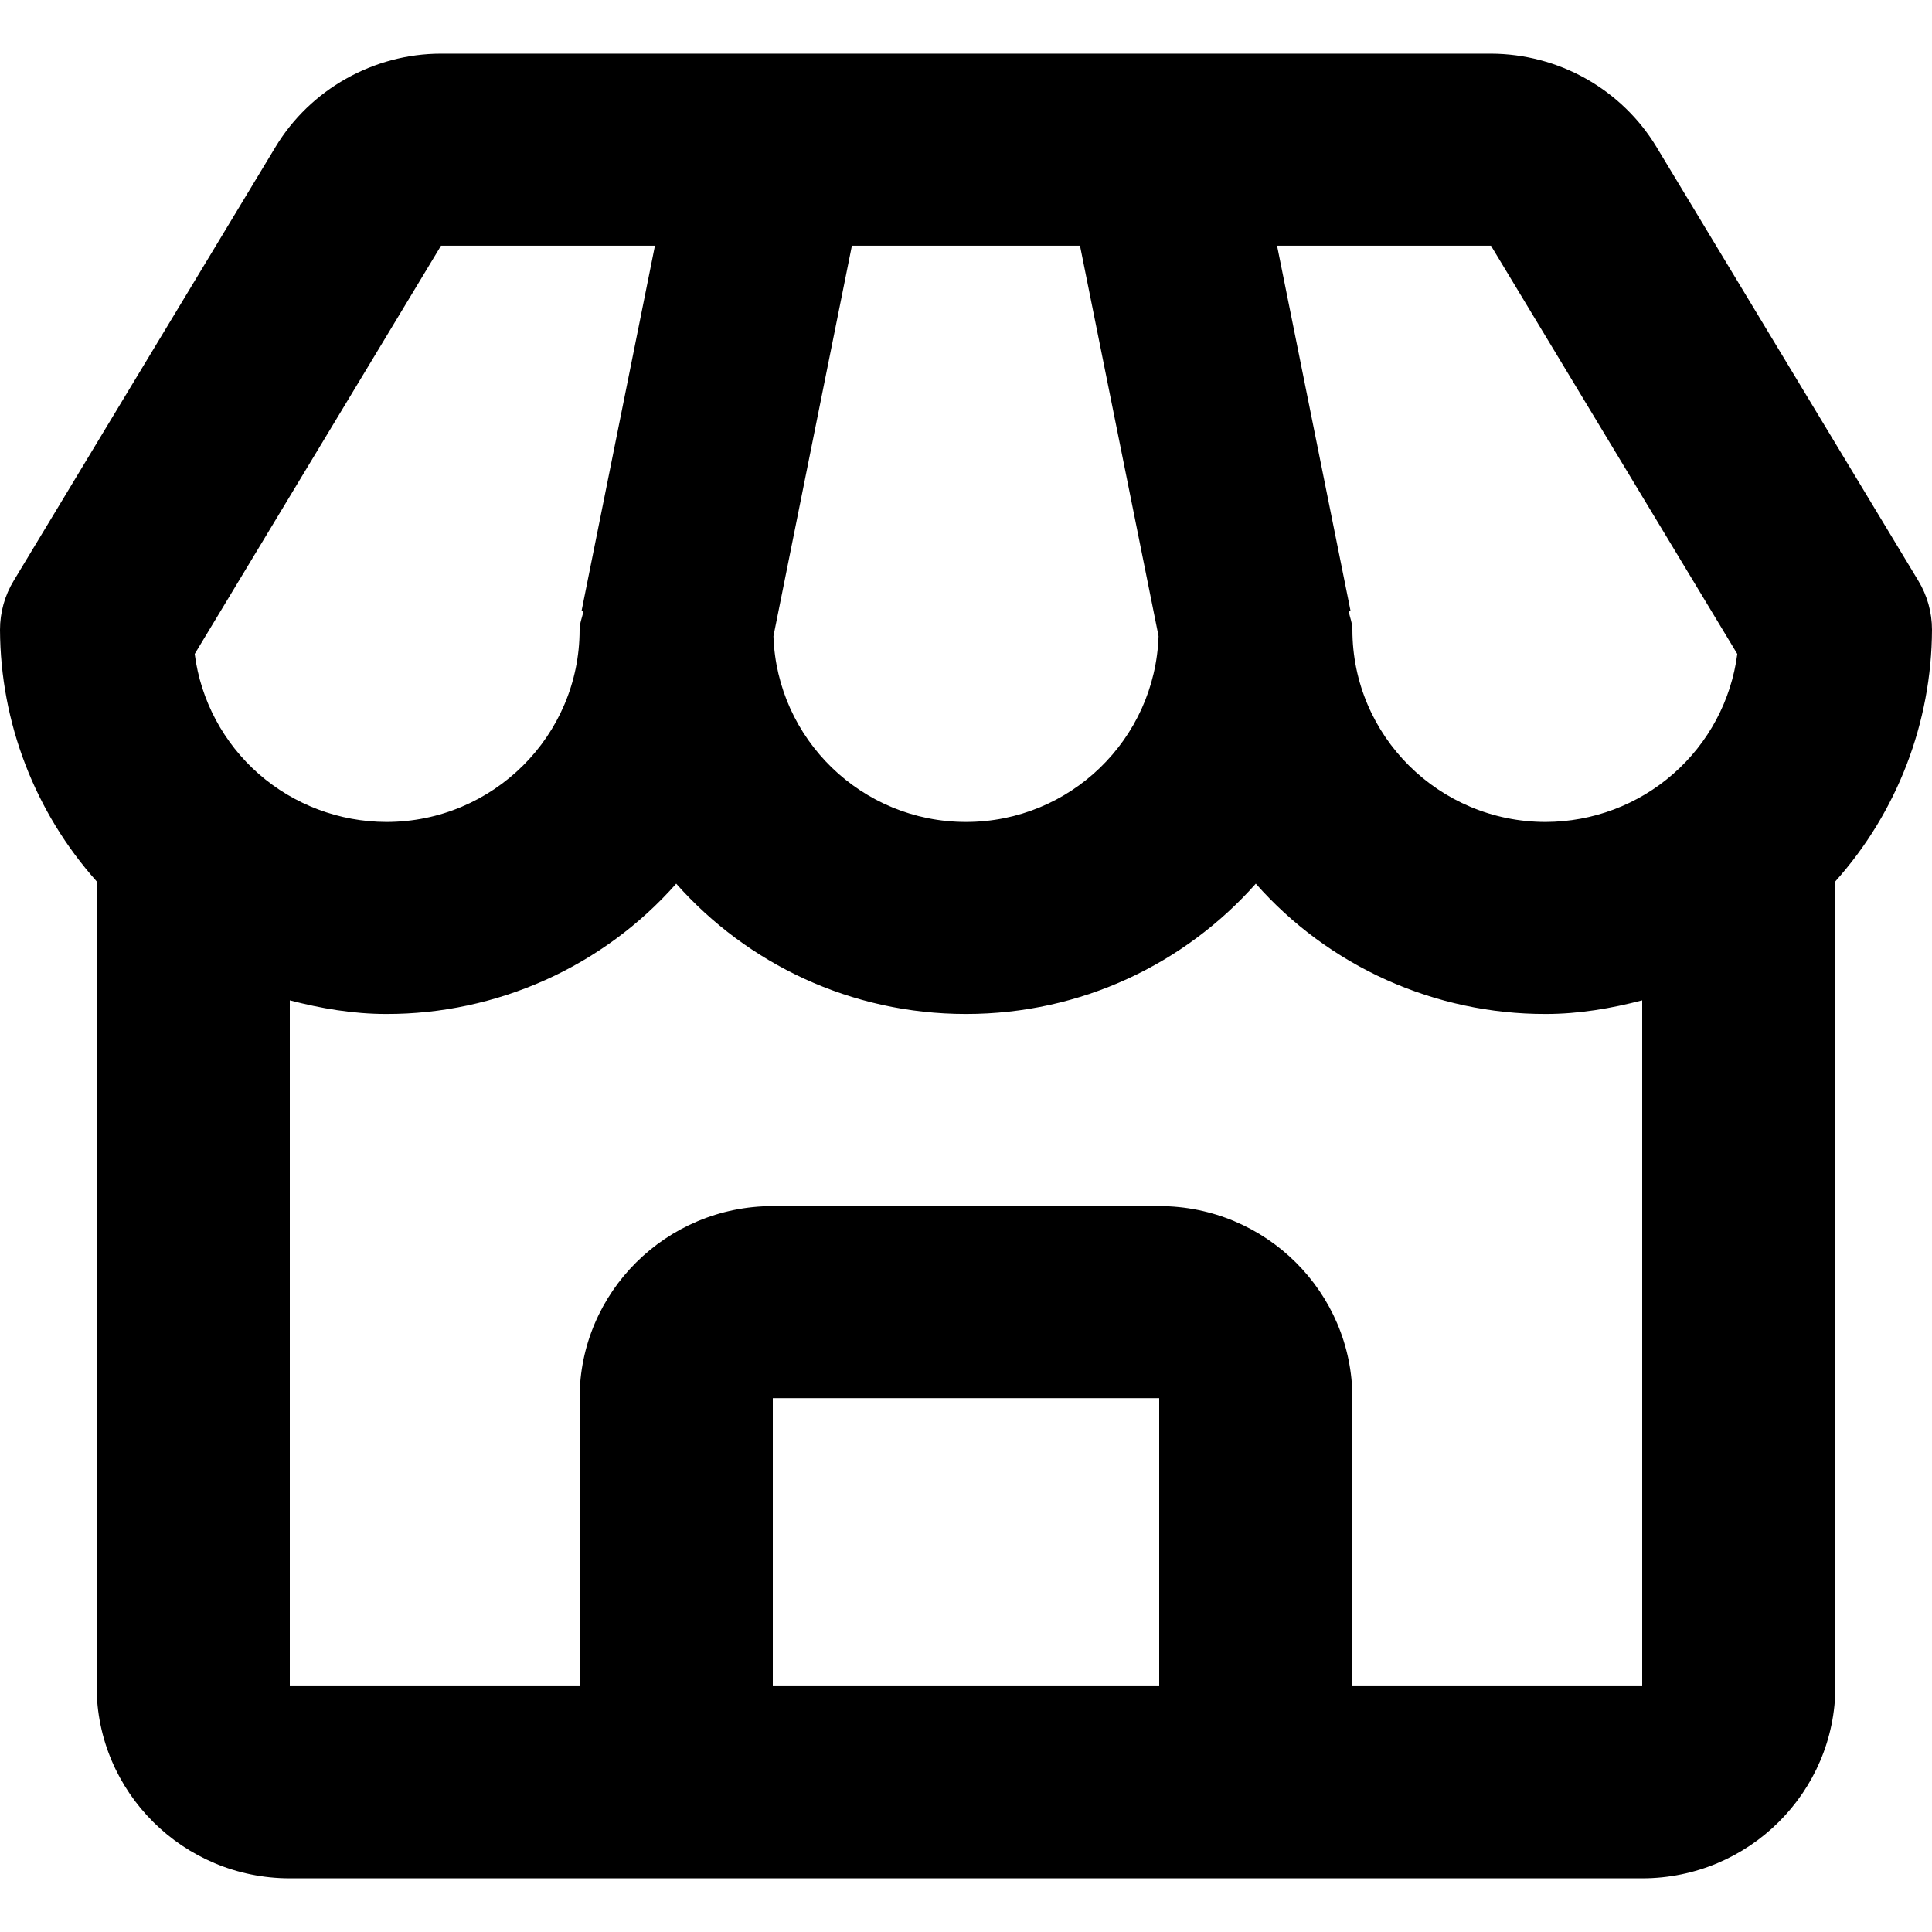
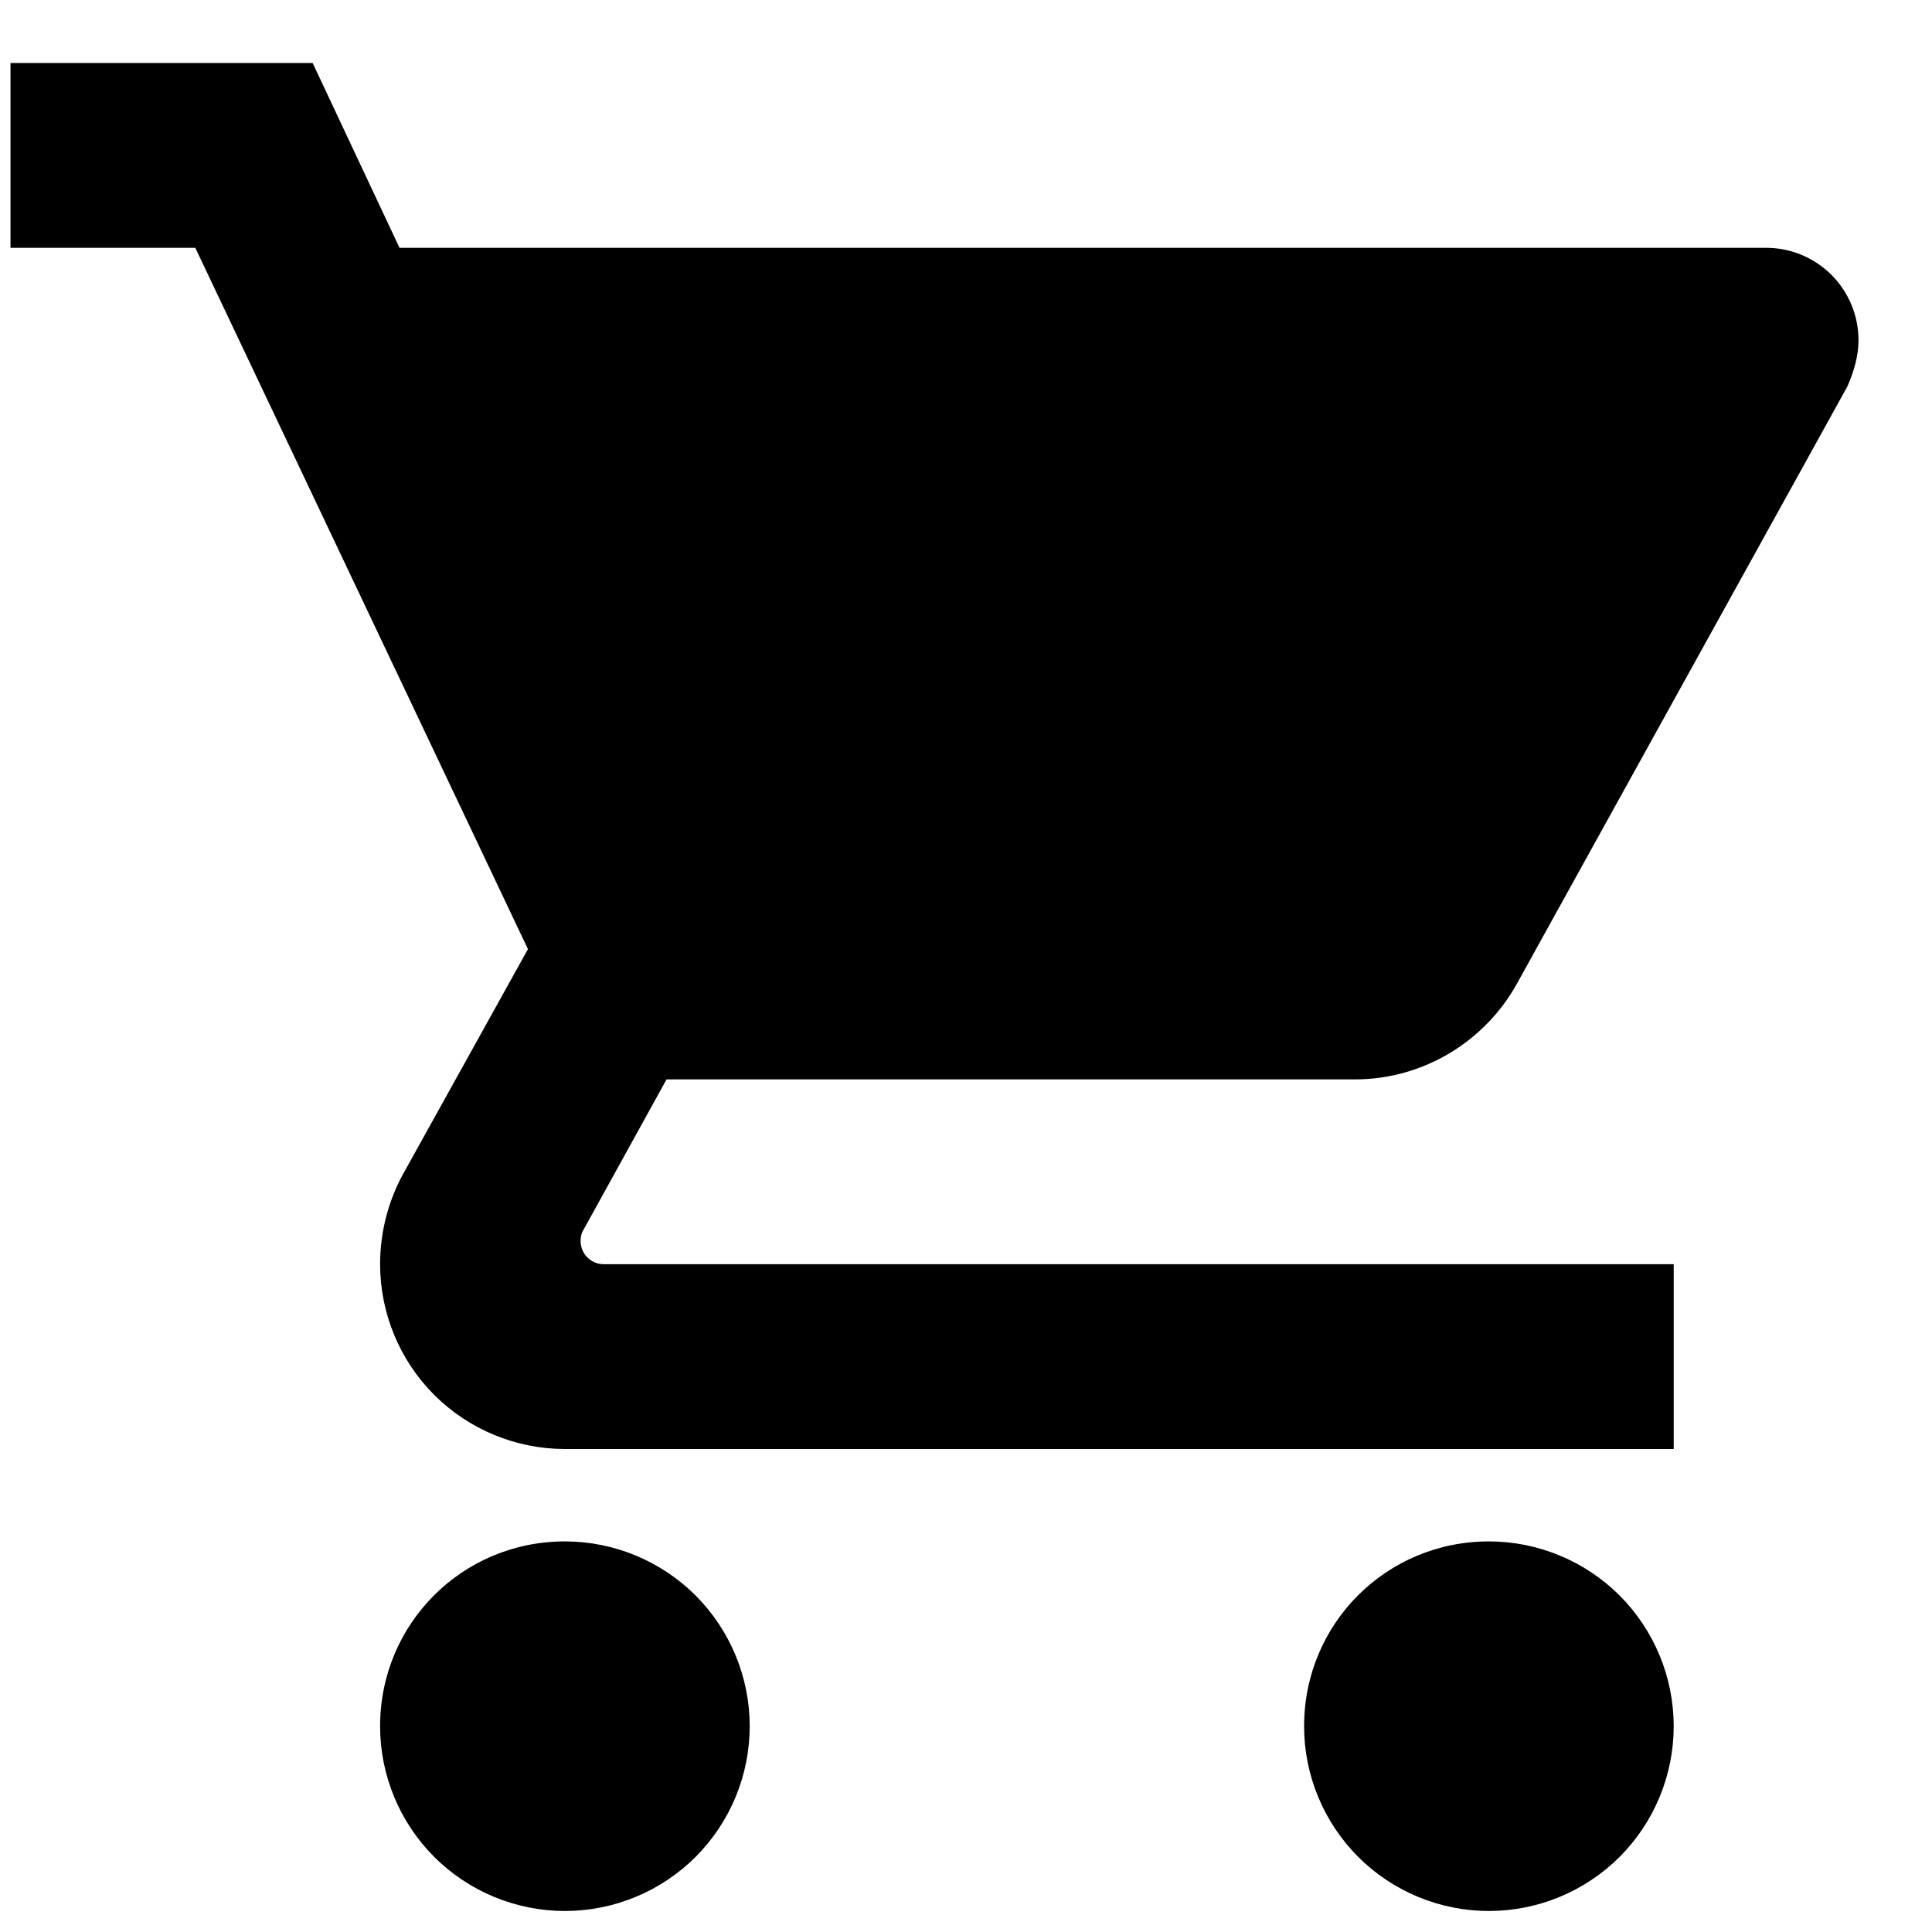
- <svg xmlns="http://www.w3.org/2000/svg" width="18" height="18" viewBox="0 0 18 18" fill="none">
-   <path d="M15.433 1.369C15.273 1.104 15.047 0.886 14.776 0.733C14.506 0.581 14.201 0.501 13.891 0.5H4.109C3.481 0.5 2.89 0.833 2.567 1.369L0.129 5.408C0.044 5.547 -0 5.706 5.19911e-07 5.868C0.004 6.732 0.324 7.565 0.9 8.211V15.71C0.9 16.697 1.707 17.5 2.7 17.5H15.3C16.293 17.5 17.1 16.697 17.1 15.71V8.211C17.677 7.565 17.996 6.732 18 5.868C18 5.706 17.956 5.547 17.871 5.408L15.433 1.369ZM16.186 6.093C16.13 6.525 15.918 6.922 15.589 7.21C15.261 7.498 14.838 7.657 14.4 7.658C13.407 7.658 12.6 6.855 12.6 5.868C12.6 5.808 12.578 5.754 12.565 5.697L12.583 5.693L11.898 2.289H13.891L16.186 6.093ZM7.937 2.289H10.062L10.794 5.927C10.762 6.886 9.972 7.658 9 7.658C8.028 7.658 7.238 6.886 7.206 5.927L7.937 2.289ZM4.109 2.289H6.102L5.418 5.693L5.436 5.697C5.423 5.754 5.4 5.808 5.4 5.868C5.4 6.855 4.593 7.658 3.6 7.658C3.162 7.657 2.739 7.498 2.41 7.21C2.082 6.922 1.87 6.525 1.814 6.093L4.109 2.289ZM7.2 15.71V13.026H10.8V15.71H7.2ZM12.6 15.71V13.026C12.6 12.039 11.793 11.237 10.8 11.237H7.2C6.207 11.237 5.4 12.039 5.4 13.026V15.71H2.7V9.32C2.989 9.395 3.287 9.447 3.6 9.447C4.111 9.448 4.616 9.339 5.082 9.13C5.547 8.921 5.963 8.615 6.3 8.233C6.96 8.978 7.926 9.447 9 9.447C10.074 9.447 11.04 8.978 11.7 8.233C12.037 8.615 12.453 8.921 12.918 9.13C13.384 9.339 13.889 9.448 14.4 9.447C14.713 9.447 15.011 9.395 15.3 9.32V15.71H12.6Z" fill="black" />
+ <svg xmlns="http://www.w3.org/2000/svg" width="23" height="23" viewBox="0 0 23 23" fill="none">
+   <path d="M17.725 18.35C16.504 18.35 15.525 19.329 15.525 20.55C15.525 21.134 15.757 21.693 16.169 22.106C16.582 22.518 17.142 22.75 17.725 22.75C18.308 22.75 18.868 22.518 19.281 22.106C19.693 21.693 19.925 21.134 19.925 20.55C19.925 19.966 19.693 19.407 19.281 18.994C18.868 18.582 18.308 18.35 17.725 18.35ZM0.125 0.75V2.95H2.325L6.285 11.299L4.789 13.994C4.624 14.302 4.525 14.665 4.525 15.05C4.525 15.633 4.757 16.193 5.169 16.606C5.582 17.018 6.142 17.25 6.725 17.25H19.925V15.05H7.187C7.114 15.05 7.044 15.021 6.993 14.97C6.941 14.918 6.912 14.848 6.912 14.775C6.912 14.72 6.923 14.676 6.945 14.643L7.935 12.85H16.13C16.955 12.85 17.681 12.388 18.055 11.717L21.993 4.6C22.07 4.424 22.125 4.237 22.125 4.05C22.125 3.758 22.009 3.478 21.803 3.272C21.596 3.066 21.317 2.95 21.025 2.95H4.756L3.722 0.75M6.725 18.35C5.504 18.35 4.525 19.329 4.525 20.55C4.525 21.134 4.757 21.693 5.169 22.106C5.582 22.518 6.142 22.75 6.725 22.75C7.308 22.75 7.868 22.518 8.281 22.106C8.693 21.693 8.925 21.134 8.925 20.55C8.925 19.966 8.693 19.407 8.281 18.994C7.868 18.582 7.308 18.35 6.725 18.35Z" fill="black" />
</svg>
